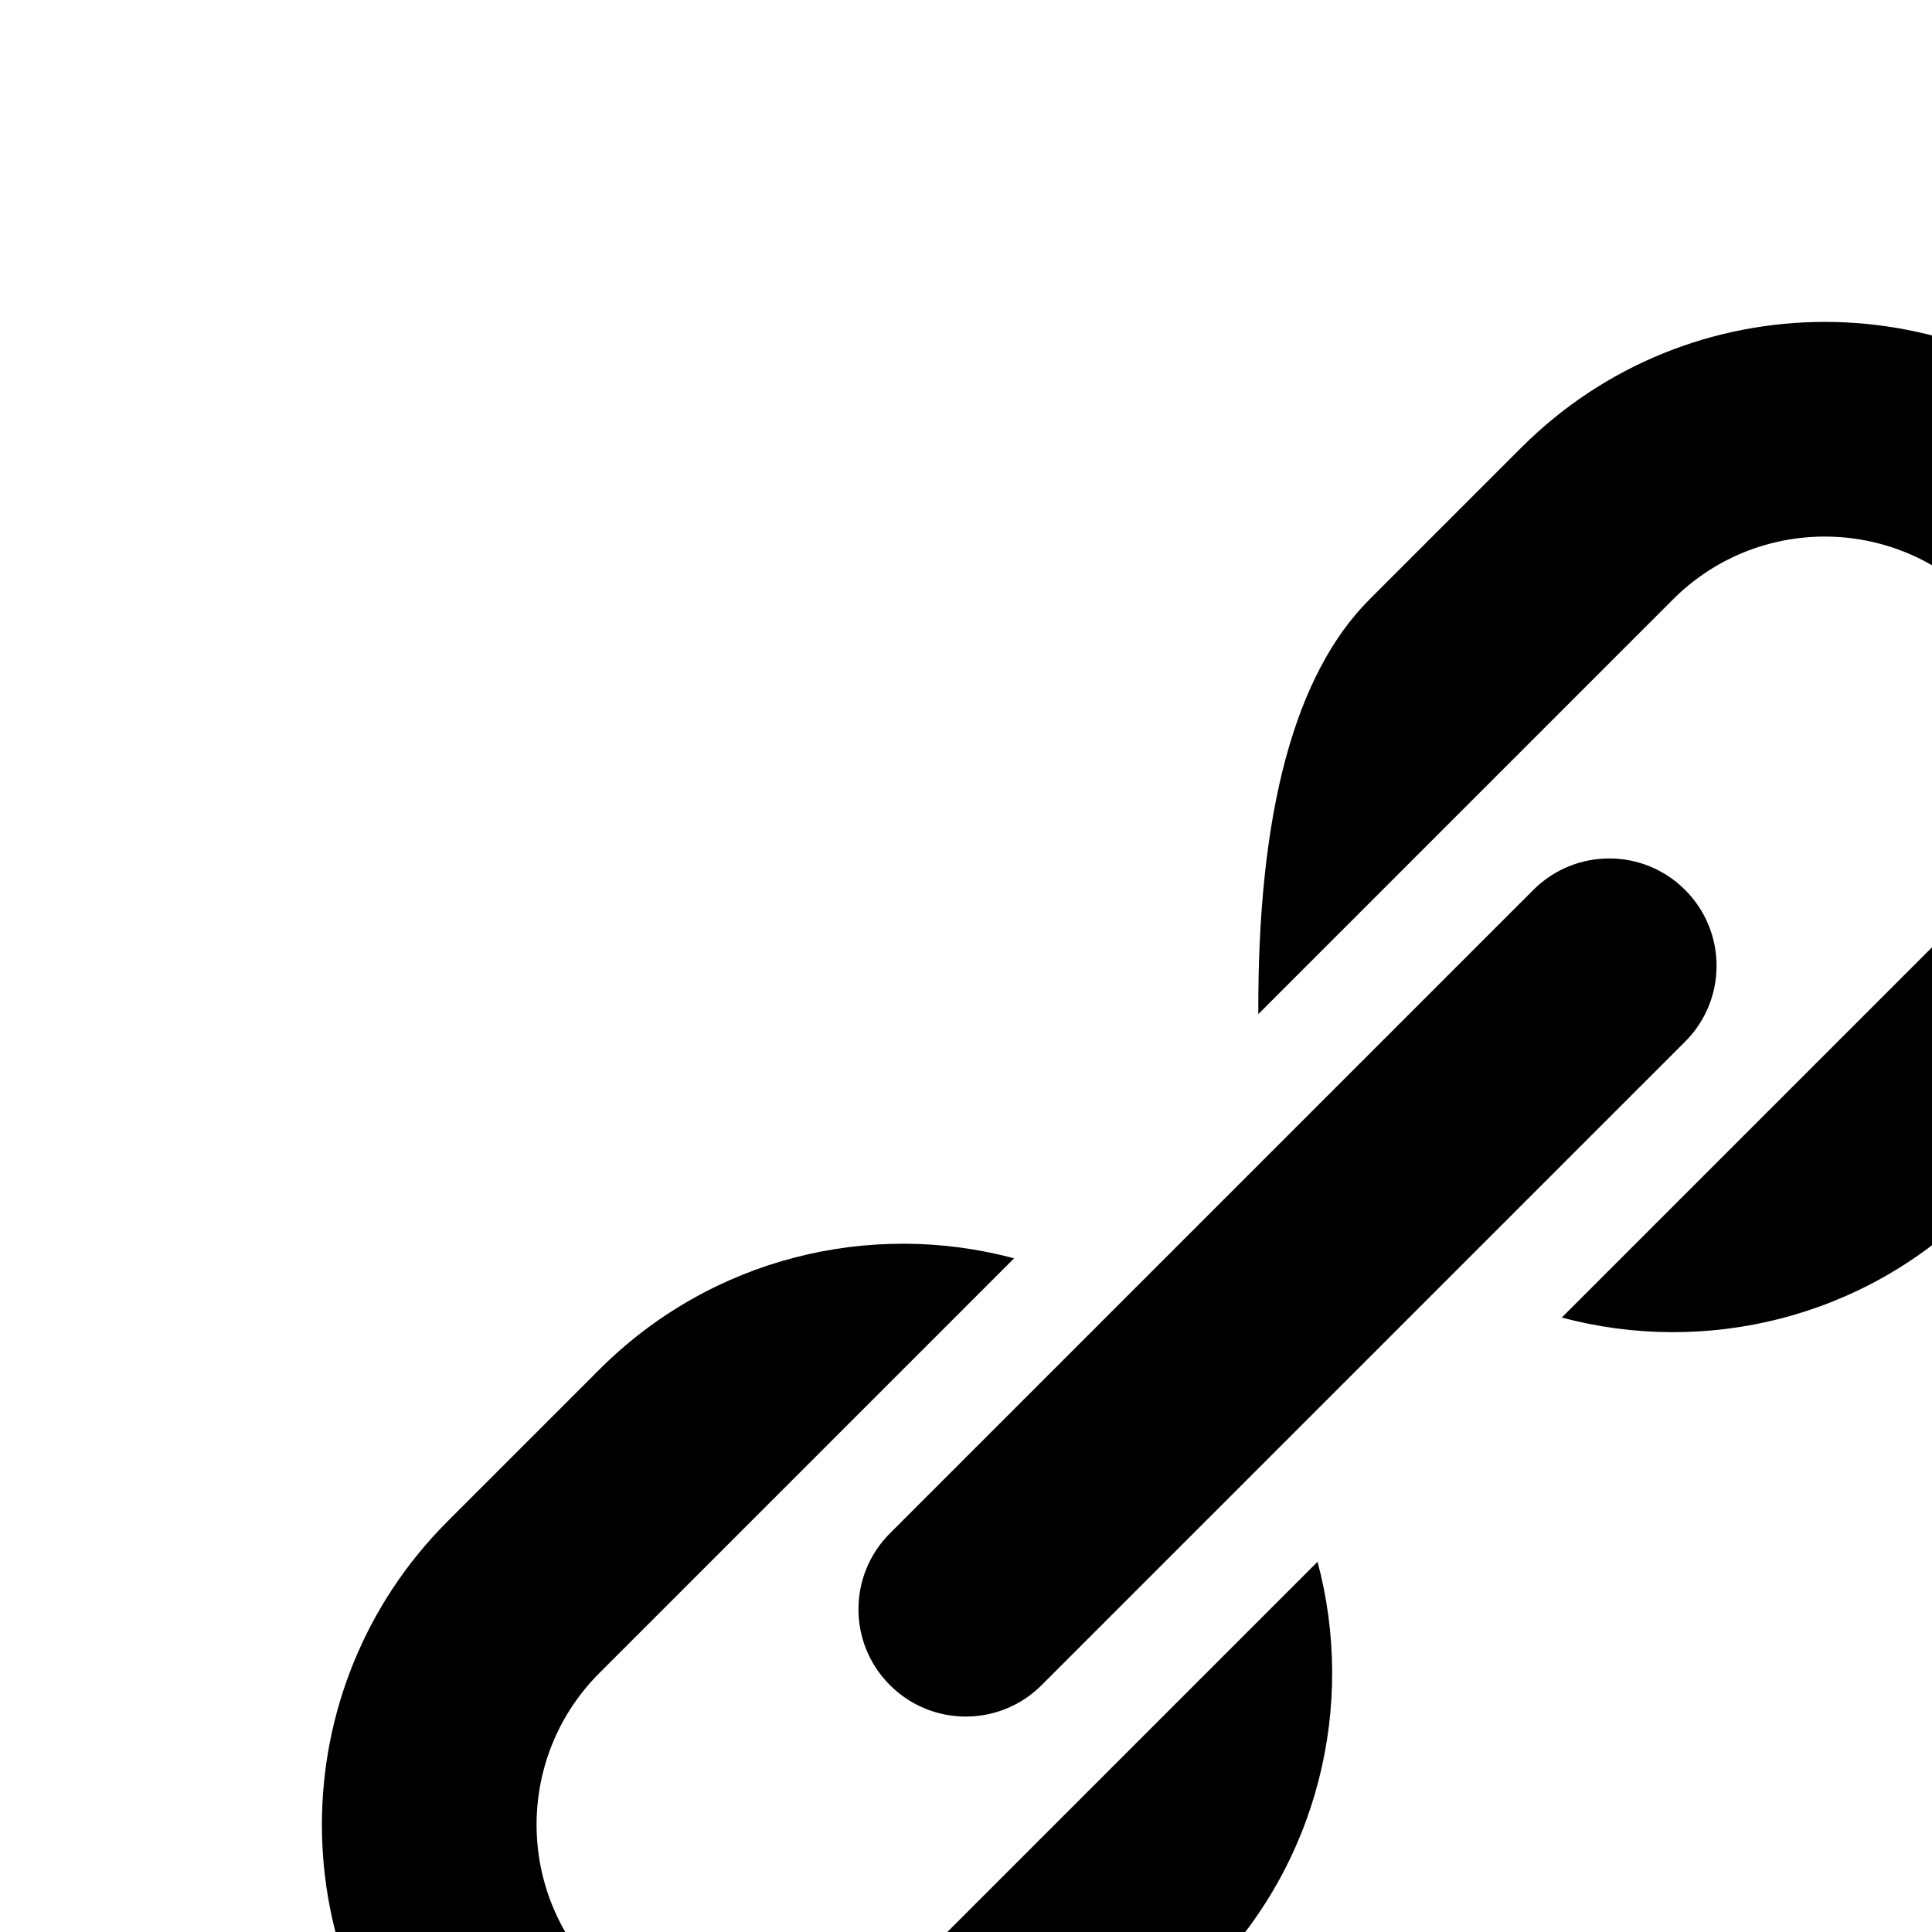
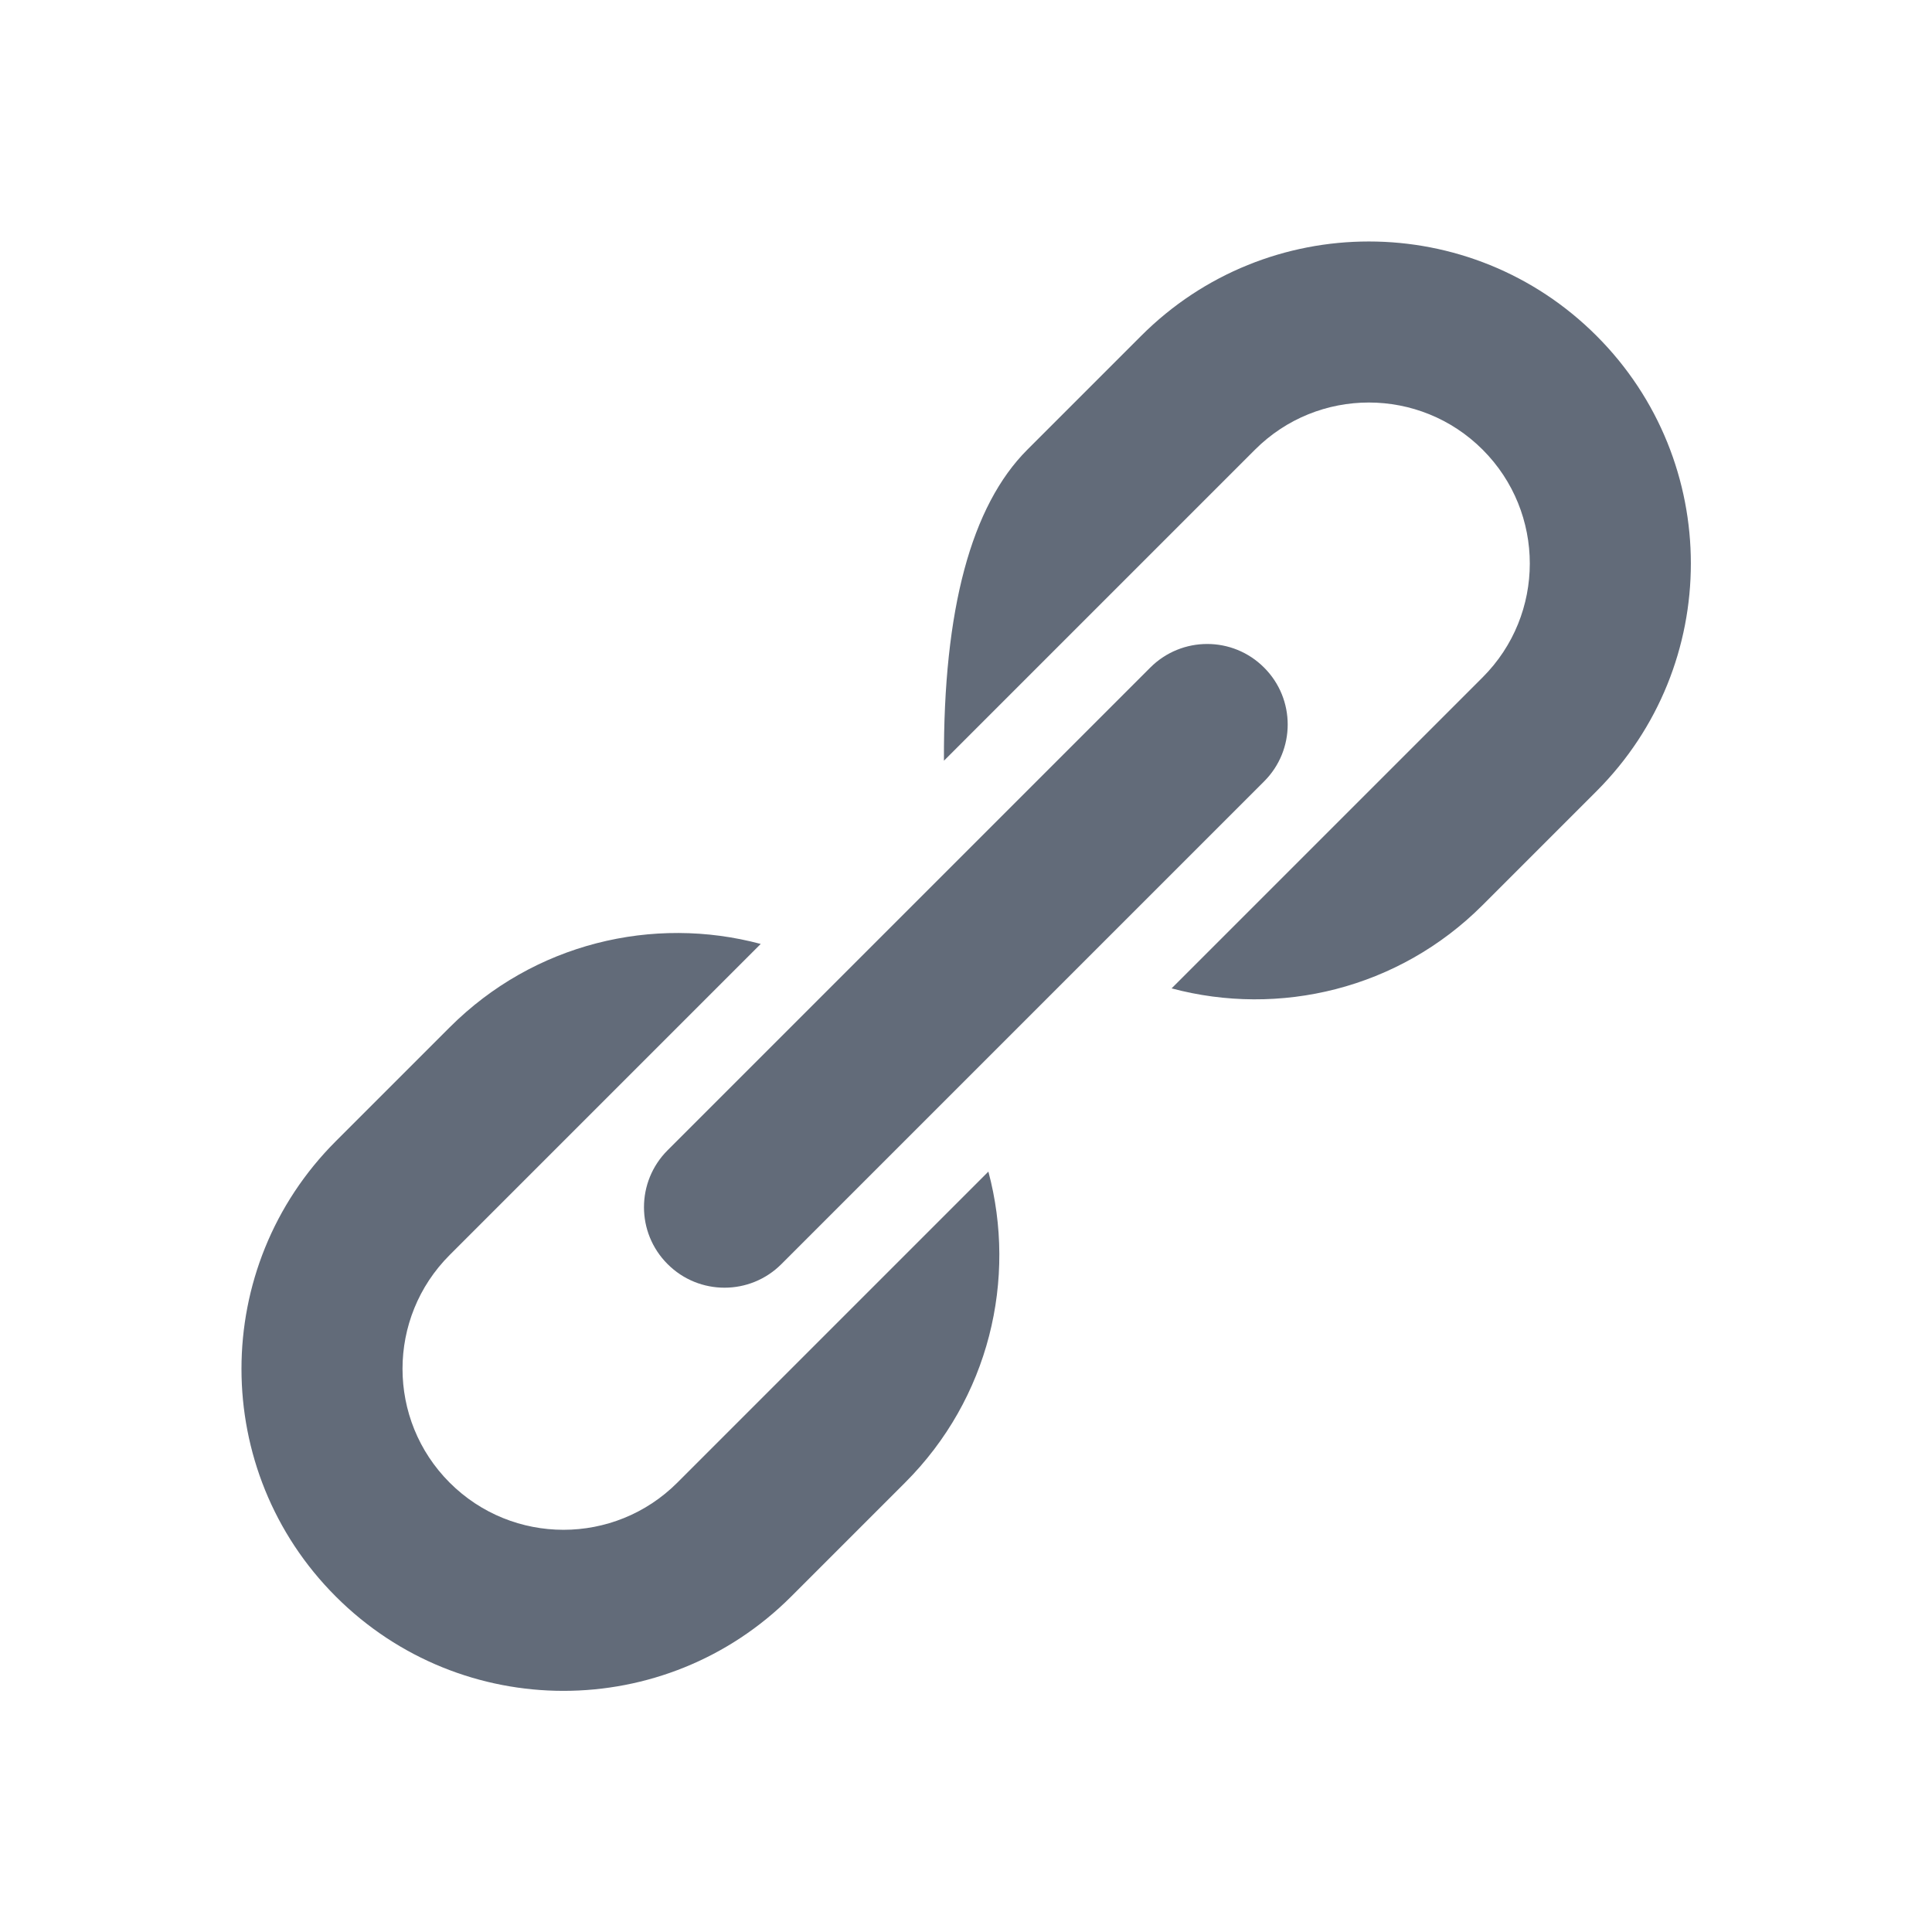
- <svg>
-   <style />
-   <path d="M5.586,12.762 C6.633,11.715 8.116,11.369 9.45,11.726 L9.45,11.726 L5.586,15.59 C4.805,16.371 4.805,17.637 5.586,18.418 C6.367,19.199 7.633,19.199 8.414,18.418 L8.414,18.418 L12.278,14.554 C12.635,15.889 12.29,17.372 11.243,18.418 L11.243,18.418 L9.828,19.833 C8.266,21.395 5.734,21.395 4.172,19.833 C2.609,18.271 2.609,15.738 4.172,14.176 L4.172,14.176 Z M15.703,8.293 C16.094,8.683 16.094,9.317 15.703,9.707 L9.707,15.703 C9.317,16.094 8.683,16.094 8.293,15.703 C7.902,15.313 7.902,14.68 8.293,14.289 L14.289,8.293 C14.68,7.902 15.313,7.902 15.703,8.293 Z M14.176,4.172 C15.738,2.609 18.271,2.609 19.833,4.172 C21.395,5.734 21.395,8.266 19.833,9.828 L19.833,9.828 L18.418,11.243 C17.372,12.29 15.889,12.635 14.554,12.278 L14.554,12.278 L18.418,8.414 C19.199,7.633 19.199,6.367 18.418,5.586 C17.637,4.805 16.371,4.805 15.59,5.586 L15.59,5.586 L11.726,9.45 C11.718,7.572 12.064,6.284 12.762,5.586 L12.762,5.586 Z" />
+ <svg xmlns="http://www.w3.org/2000/svg" width="24" height="24" viewBox="0 0 24 24">
+   <path fill="#626B79" fill-rule="evenodd" d="M5.586,12.762 C6.633,11.715 8.116,11.369 9.45,11.726 L9.45,11.726 L5.586,15.59 C4.805,16.371 4.805,17.637 5.586,18.418 C6.367,19.199 7.633,19.199 8.414,18.418 L8.414,18.418 L12.278,14.554 C12.635,15.889 12.29,17.372 11.243,18.418 L11.243,18.418 L9.828,19.833 C8.266,21.395 5.734,21.395 4.172,19.833 C2.609,18.271 2.609,15.738 4.172,14.176 L4.172,14.176 Z M15.703,8.293 C16.094,8.683 16.094,9.317 15.703,9.707 L9.707,15.703 C9.317,16.094 8.683,16.094 8.293,15.703 C7.902,15.313 7.902,14.68 8.293,14.289 L14.289,8.293 C14.68,7.902 15.313,7.902 15.703,8.293 Z M14.176,4.172 C15.738,2.609 18.271,2.609 19.833,4.172 C21.395,5.734 21.395,8.266 19.833,9.828 L19.833,9.828 L18.418,11.243 C17.372,12.29 15.889,12.635 14.554,12.278 L14.554,12.278 L18.418,8.414 C19.199,7.633 19.199,6.367 18.418,5.586 C17.637,4.805 16.371,4.805 15.59,5.586 L15.59,5.586 L11.726,9.45 C11.718,7.572 12.064,6.284 12.762,5.586 L12.762,5.586 Z" />
</svg>
